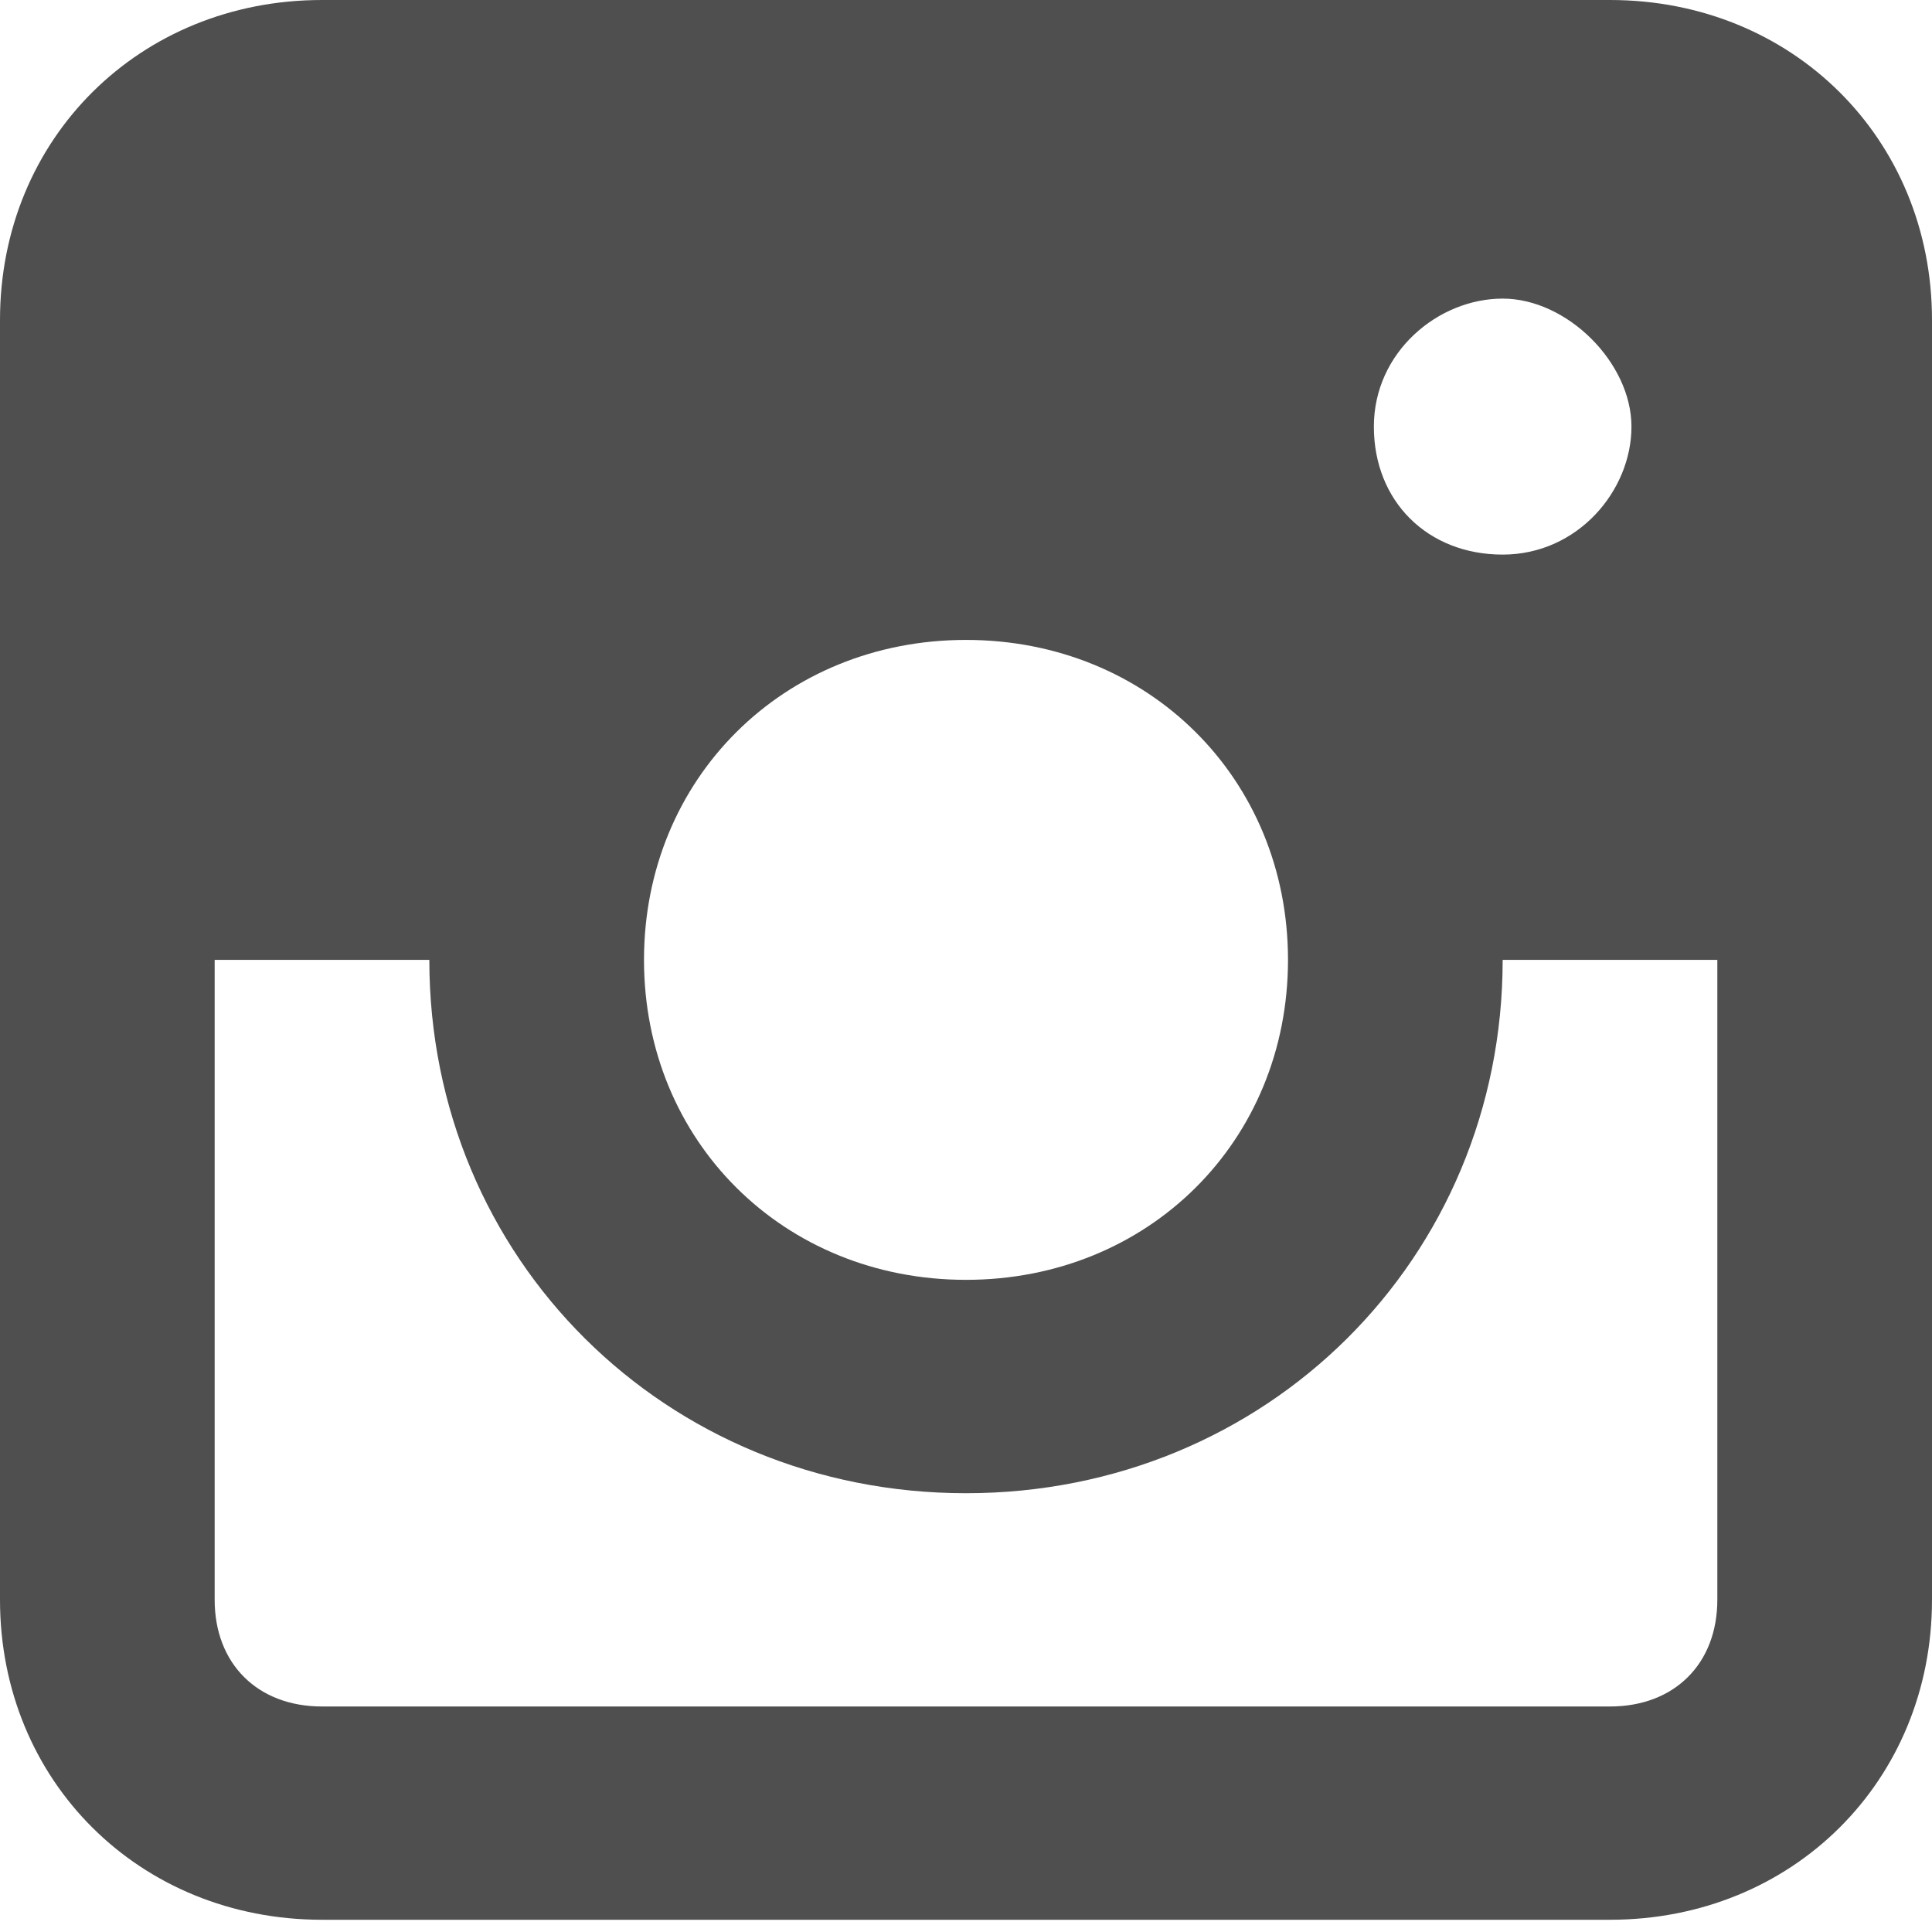
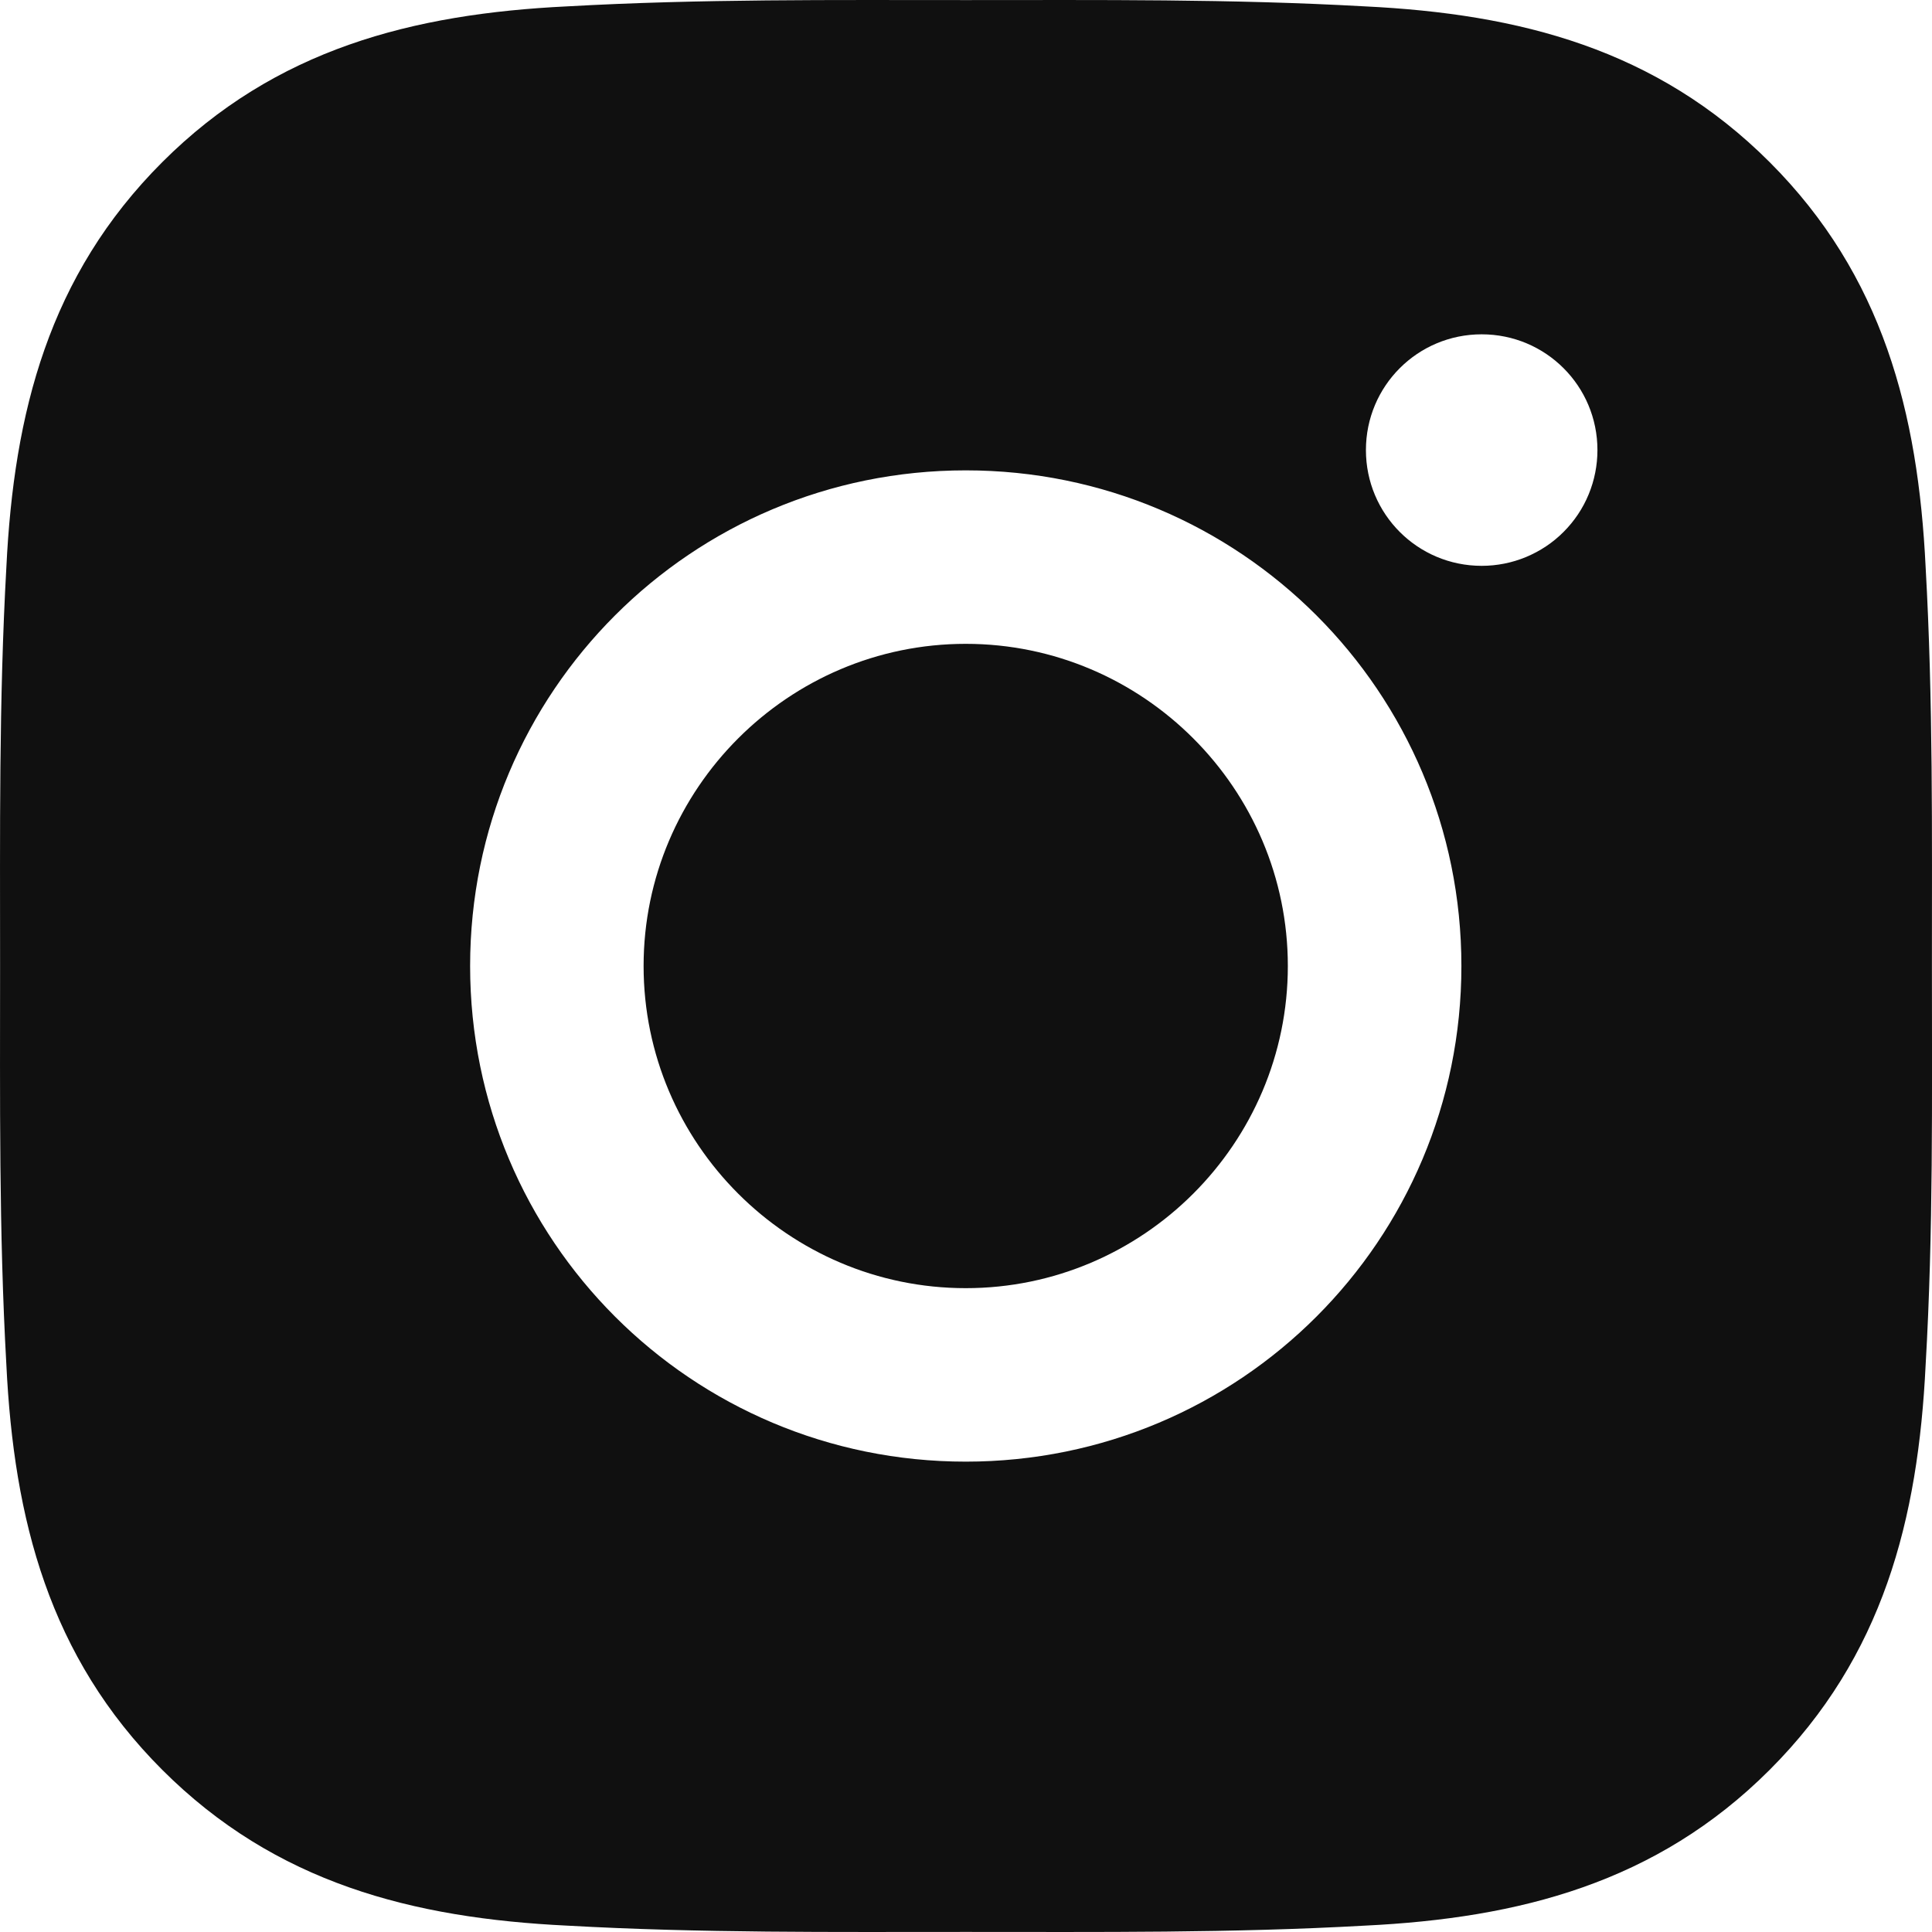
- <svg xmlns="http://www.w3.org/2000/svg" width="18" height="18" viewBox="0 0 18 18" fill="none">
-   <path d="M15 0H3C1.3 0 0 1.292 0 2.981V14.905C0 16.594 1.3 17.886 3 17.886H15C16.7 17.886 18 16.594 18 14.905V2.981C18 1.292 16.7 0 15 0ZM9 5.962C10.7 5.962 12 7.254 12 8.943C12 10.632 10.7 11.924 9 11.924C7.3 11.924 6 10.632 6 8.943C6 7.254 7.3 5.962 9 5.962ZM12.8 3.975C12.8 3.279 13.4 2.782 14 2.782C14.6 2.782 15.2 3.379 15.2 3.975C15.2 4.571 14.7 5.167 14 5.167C13.3 5.167 12.8 4.67 12.8 3.975ZM15 15.899H3C2.4 15.899 2 15.501 2 14.905V8.943H4C4 11.725 6.2 13.912 9 13.912C11.8 13.912 14 11.725 14 8.943H16V14.905C16 15.501 15.6 15.899 15 15.899Z" fill="#4F4F4F" />
+ <svg xmlns="http://www.w3.org/2000/svg" width="24" height="24" viewBox="0 0 24 24" fill="none">
+   <path d="M11.997 7.998C9.793 7.998 7.995 9.797 7.995 12C7.995 14.204 9.793 16.002 11.997 16.002C14.2 16.002 15.998 14.204 15.998 12C15.998 9.797 14.2 7.998 11.997 7.998ZM23.999 12C23.999 10.343 24.014 8.701 23.921 7.047C23.828 5.125 23.389 3.42 21.984 2.015C20.576 0.607 18.874 0.172 16.953 0.079C15.296 -0.014 13.654 0.001 12 0.001C10.343 0.001 8.701 -0.014 7.047 0.079C5.125 0.172 3.42 0.61 2.015 2.015C0.607 3.423 0.172 5.125 0.079 7.047C-0.014 8.704 0.001 10.346 0.001 12C0.001 13.654 -0.014 15.299 0.079 16.953C0.172 18.875 0.61 20.58 2.015 21.985C3.423 23.393 5.125 23.828 7.047 23.921C8.704 24.014 10.346 23.999 12 23.999C13.657 23.999 15.299 24.014 16.953 23.921C18.874 23.828 20.579 23.39 21.984 21.985C23.392 20.577 23.828 18.875 23.921 16.953C24.017 15.299 23.999 13.657 23.999 12ZM11.997 18.157C8.59 18.157 5.84 15.407 5.84 12C5.84 8.593 8.59 5.843 11.997 5.843C15.404 5.843 18.154 8.593 18.154 12C18.154 15.407 15.404 18.157 11.997 18.157ZM18.406 7.029C17.61 7.029 16.968 6.386 16.968 5.591C16.968 4.795 17.61 4.153 18.406 4.153C19.201 4.153 19.844 4.795 19.844 5.591C19.844 5.78 19.807 5.967 19.735 6.141C19.663 6.316 19.557 6.474 19.423 6.608C19.29 6.742 19.131 6.847 18.956 6.92C18.782 6.992 18.595 7.029 18.406 7.029Z" fill="#101010" />
</svg>
